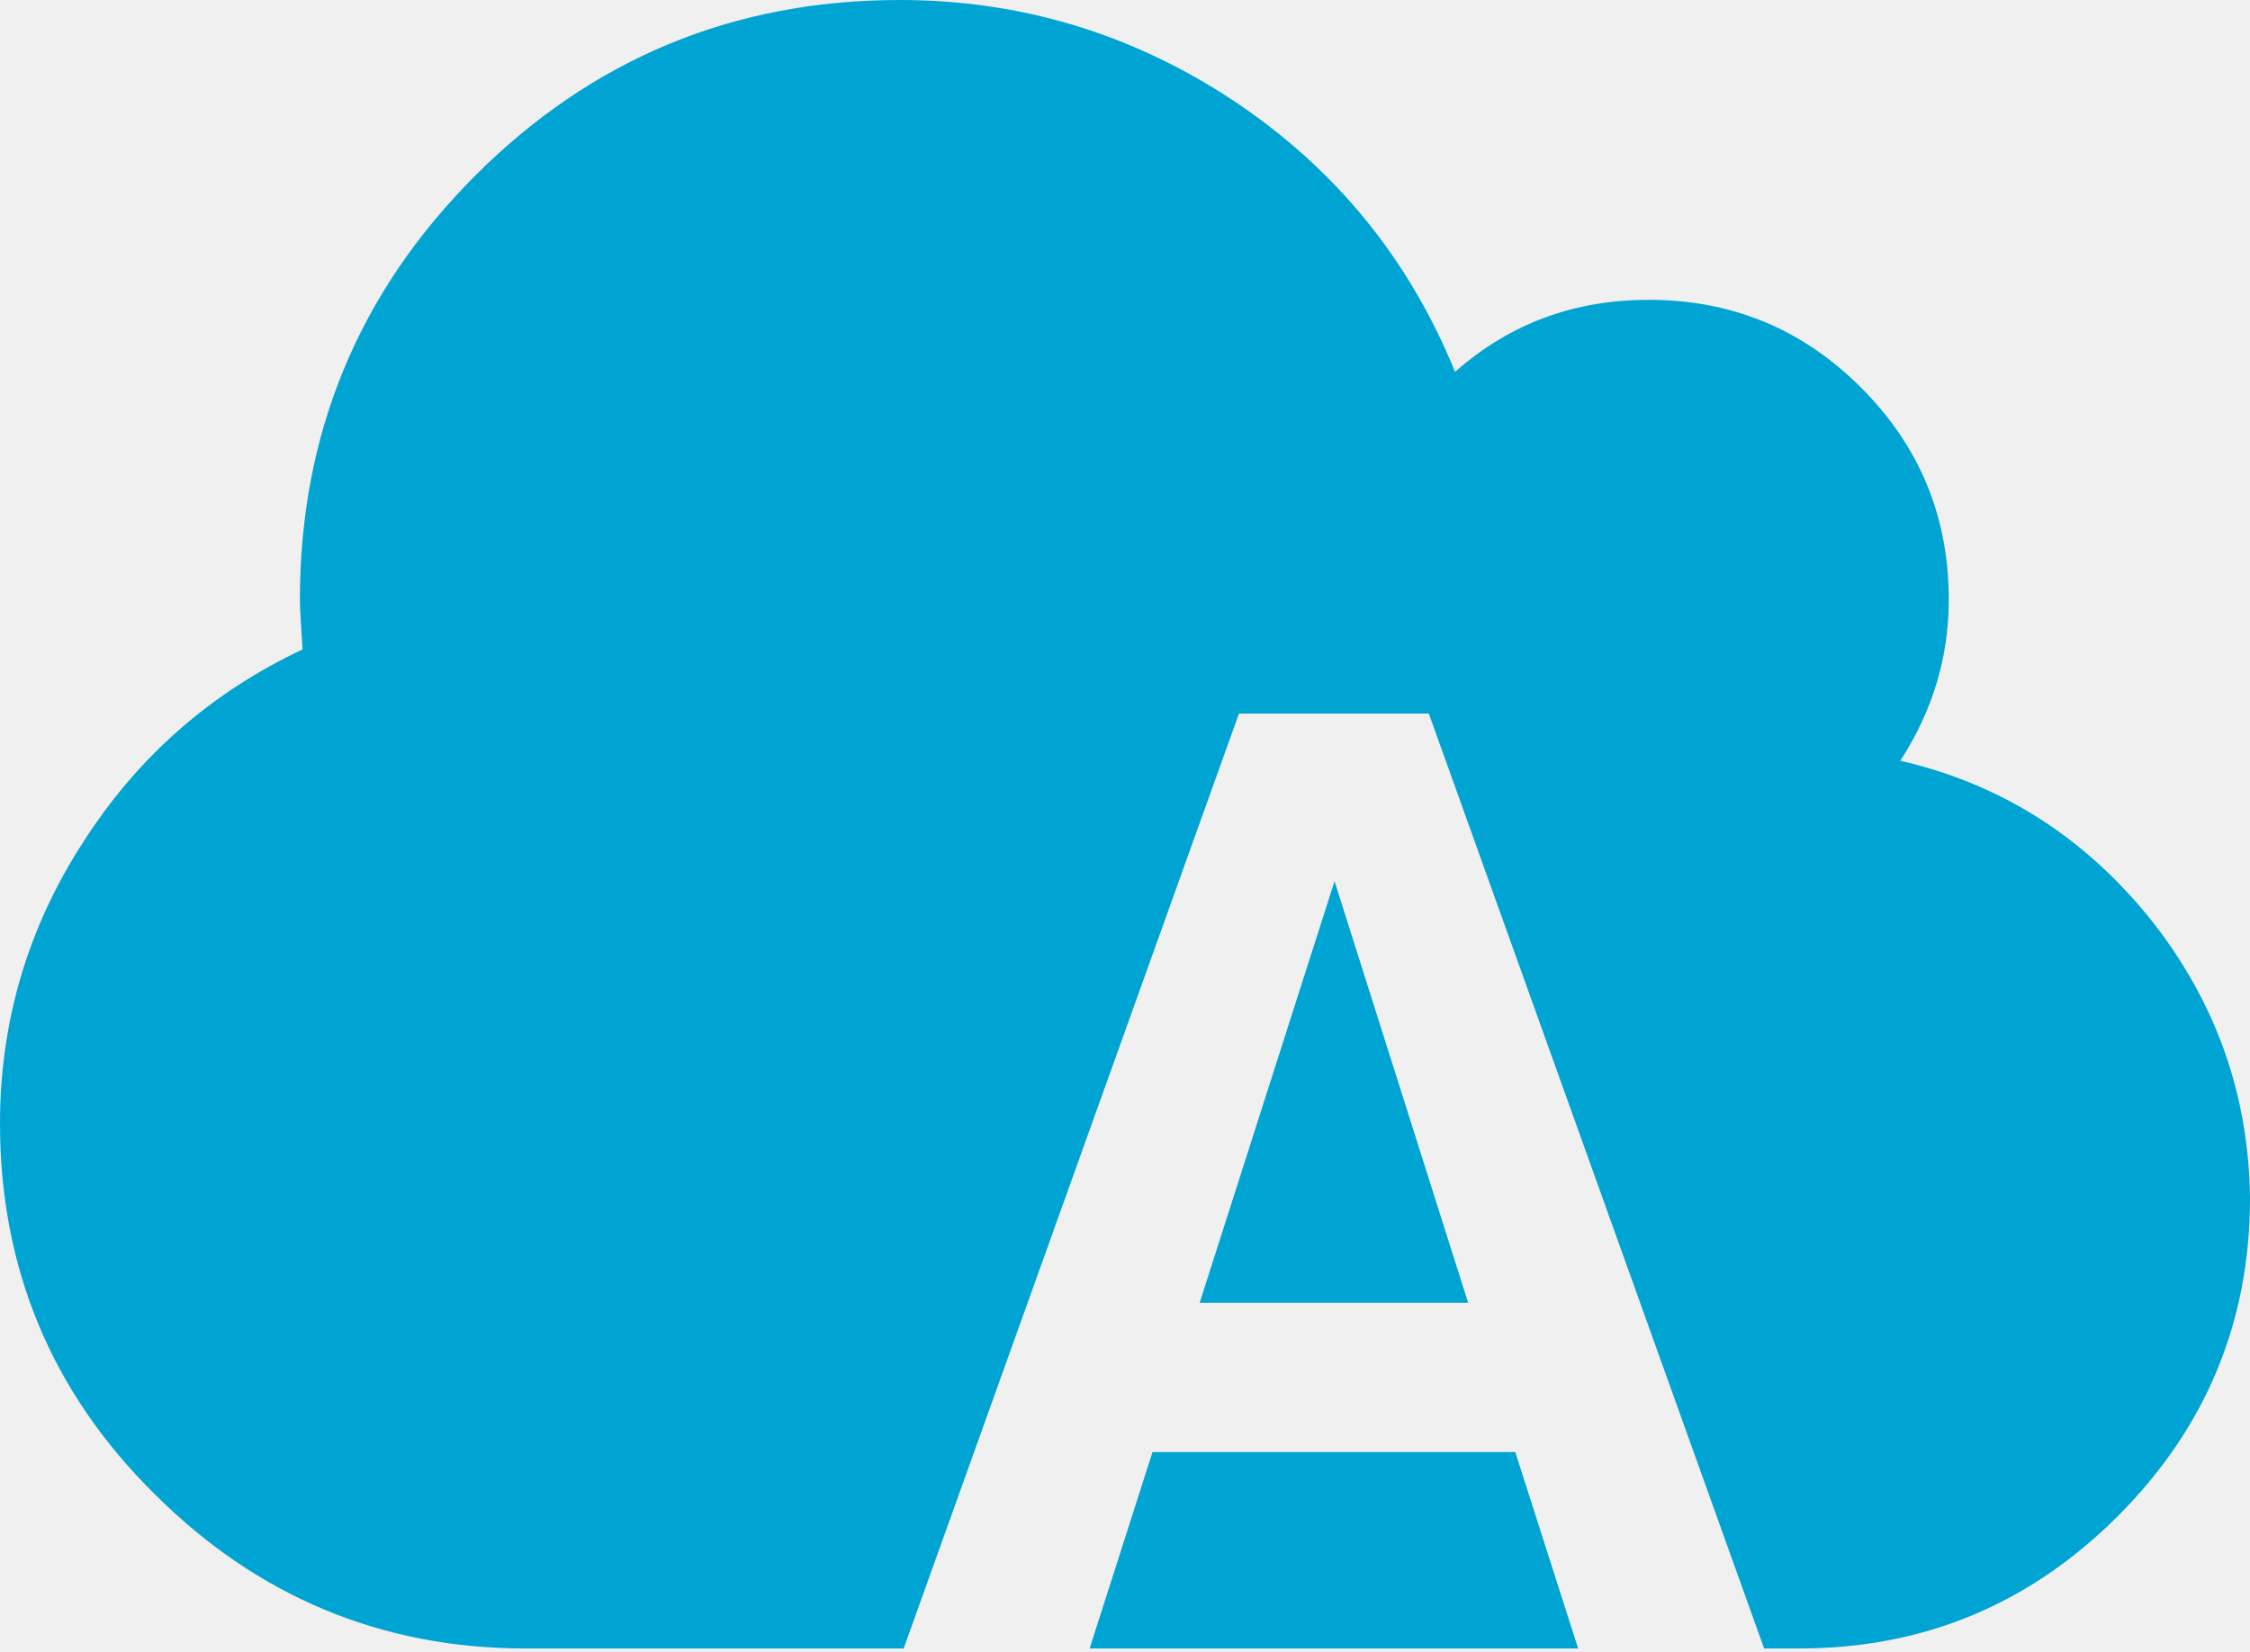
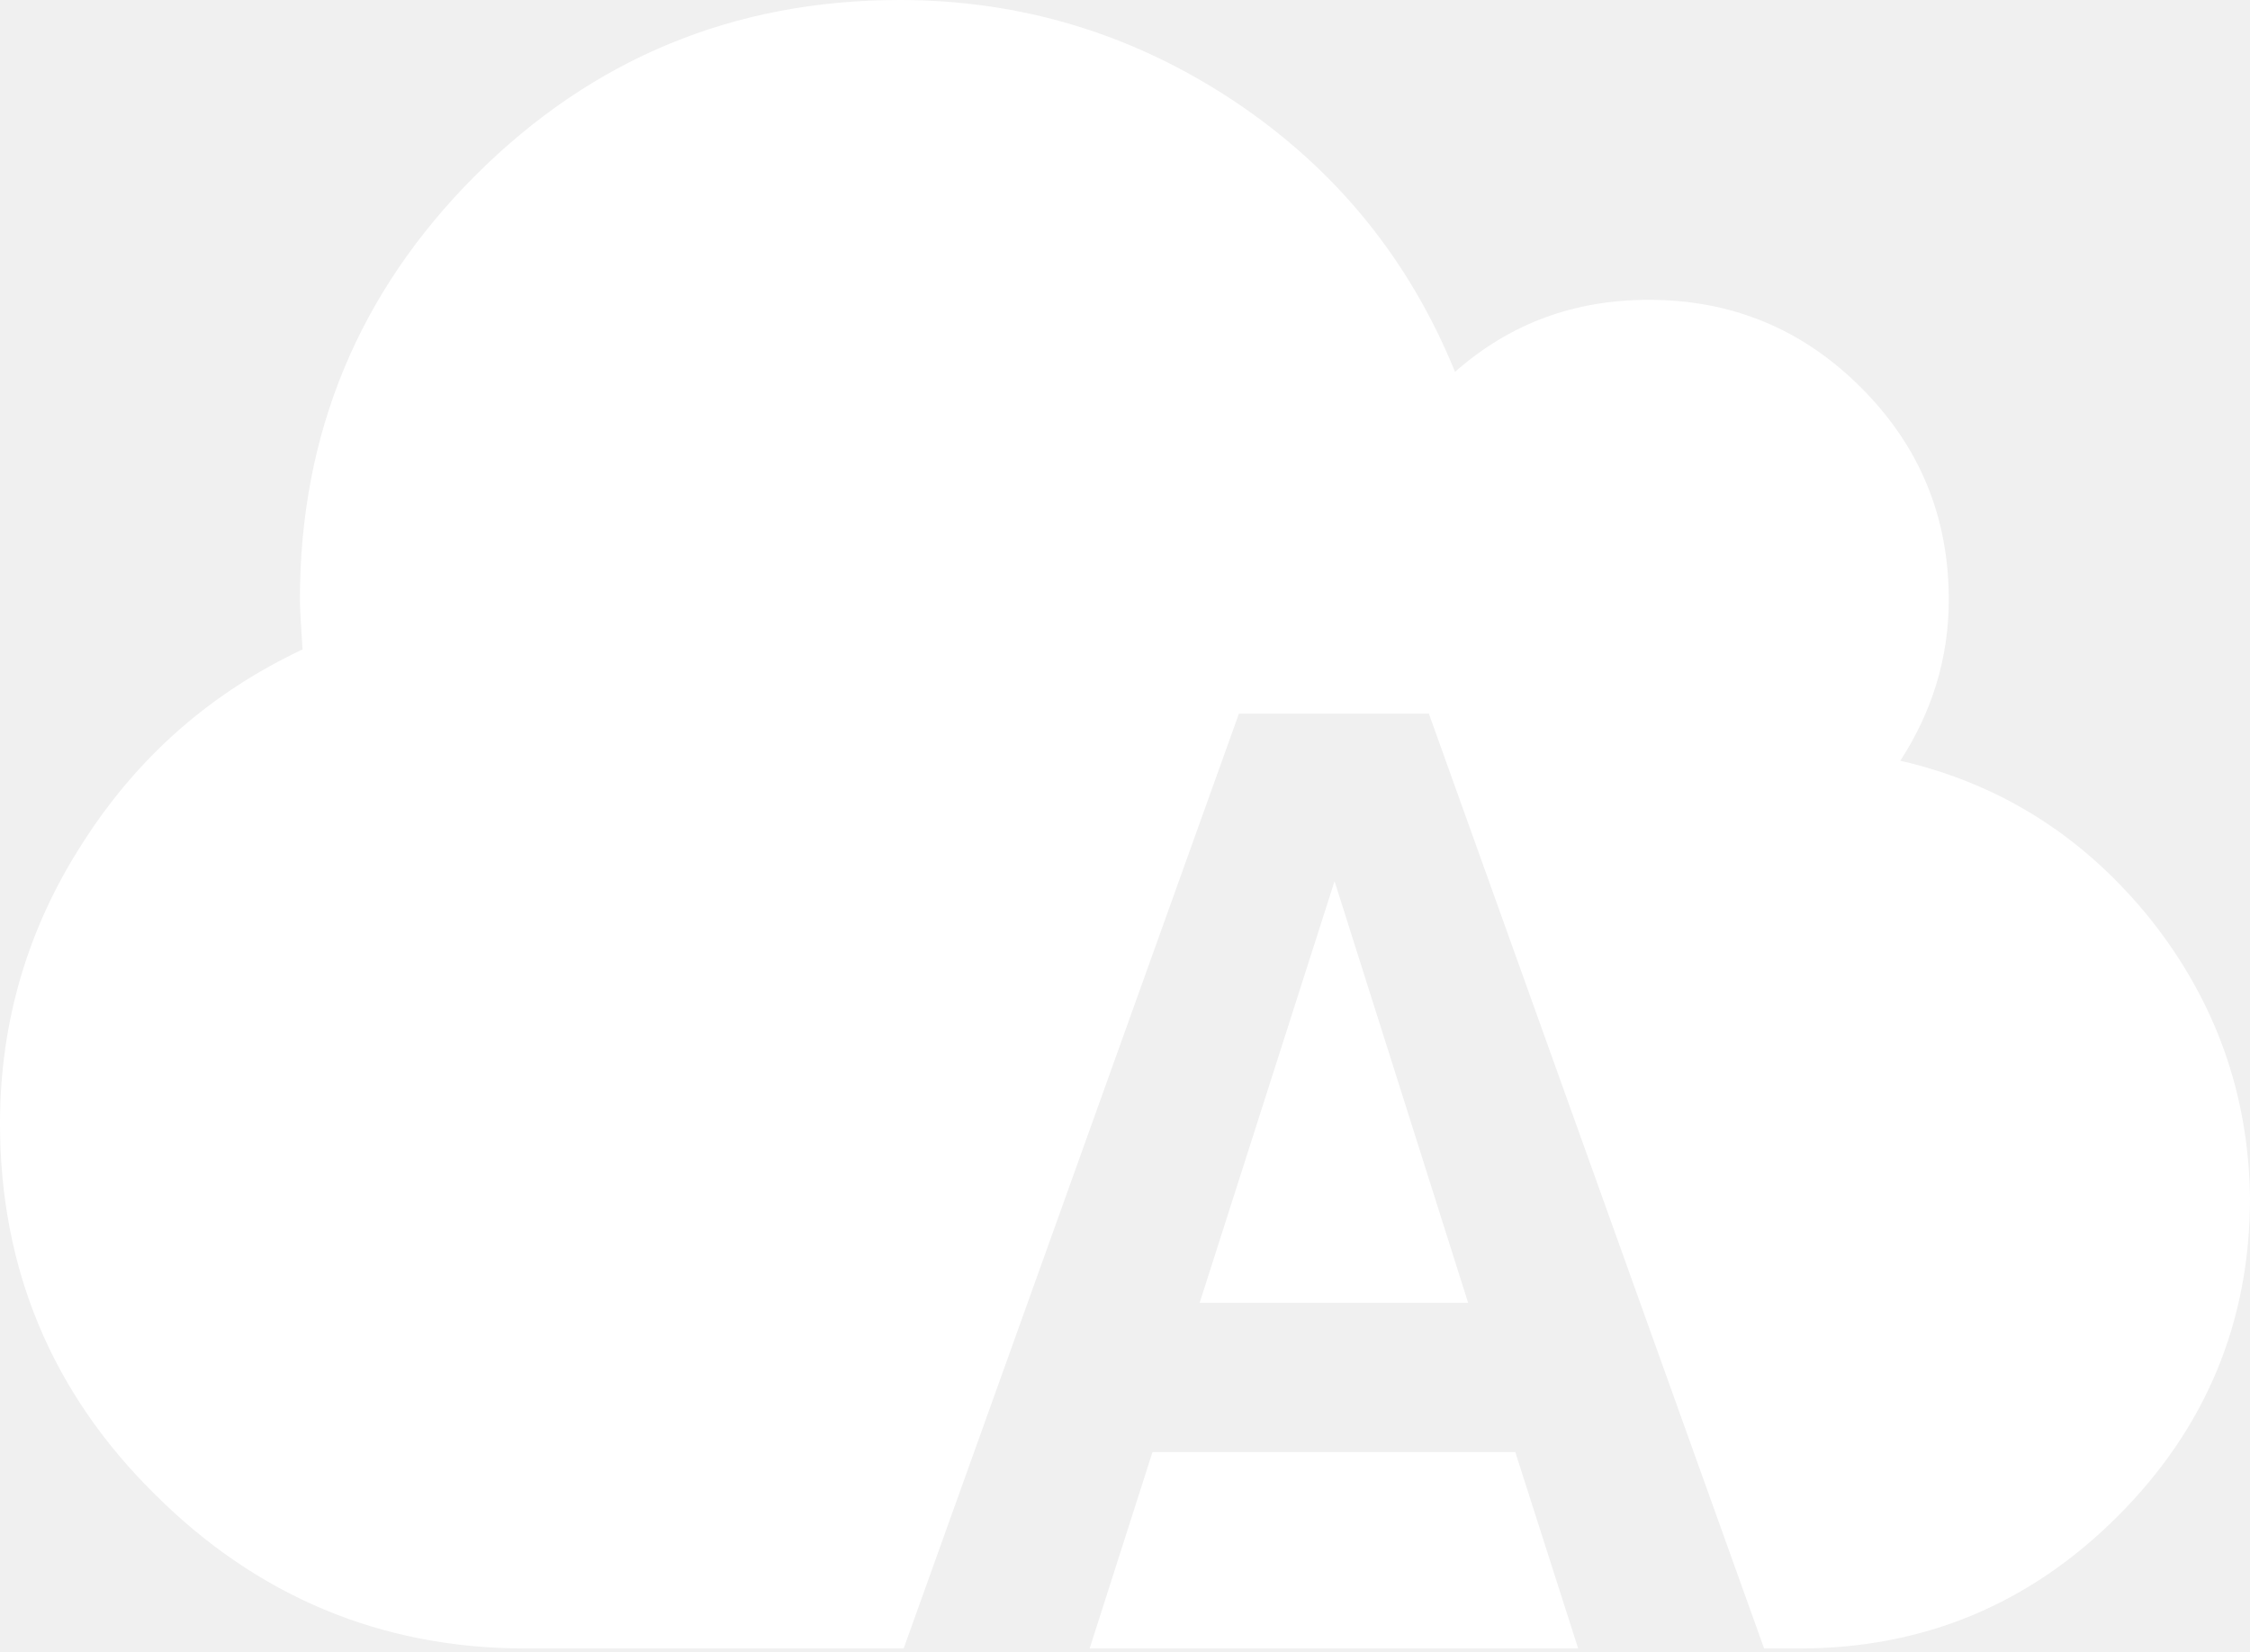
<svg xmlns="http://www.w3.org/2000/svg" width="256px" height="188px" viewBox="0 0 256 188" version="1.1" preserveAspectRatio="xMidYMid">
  <g>
-     <path d="M244.675,104.605 C237.225,95.367 227.837,89.257 216.214,86.575 C219.79,81.062 221.728,74.952 221.728,68.247 C221.728,58.859 218.449,50.813 211.744,44.107 C205.038,37.402 196.992,34.123 187.604,34.123 C179.111,34.123 171.809,36.806 165.551,42.319 C160.335,29.504 151.991,19.222 140.368,11.474 C128.894,3.874 116.228,0 102.37,0 C83.446,0 67.353,6.705 54.091,19.967 C40.829,33.229 34.123,49.322 34.123,68.247 C34.123,69.439 34.272,71.376 34.421,73.909 C23.991,78.827 15.646,86.128 9.388,95.963 C3.129,105.648 0,116.377 0,127.851 C0,144.242 5.811,158.398 17.583,170.021 C29.206,181.644 43.362,187.604 59.753,187.604 L204.74,187.604 C218.896,187.604 230.966,182.538 240.95,172.554 C250.934,162.57 256,150.501 256,136.345 C255.851,124.573 252.126,113.993 244.675,104.605 L244.675,104.605 L244.675,104.605 Z M200.717,187.604 L179.558,187.604 L172.405,165.253 L131.129,165.253 L123.977,187.604 L102.817,187.604 L140.964,81.211 L162.57,81.211 L200.717,187.604 L200.717,187.604 L200.717,187.604 Z M136.494,148.265 L167.041,148.265 L151.842,100.284 L136.494,148.265 L136.494,148.265 Z" fill="#00A4D3" />
+     <path d="M244.675,104.605 C237.225,95.367 227.837,89.257 216.214,86.575 C219.79,81.062 221.728,74.952 221.728,68.247 C221.728,58.859 218.449,50.813 211.744,44.107 C205.038,37.402 196.992,34.123 187.604,34.123 C179.111,34.123 171.809,36.806 165.551,42.319 C160.335,29.504 151.991,19.222 140.368,11.474 C128.894,3.874 116.228,0 102.37,0 C83.446,0 67.353,6.705 54.091,19.967 C40.829,33.229 34.123,49.322 34.123,68.247 C34.123,69.439 34.272,71.376 34.421,73.909 C23.991,78.827 15.646,86.128 9.388,95.963 C3.129,105.648 0,116.377 0,127.851 C0,144.242 5.811,158.398 17.583,170.021 C29.206,181.644 43.362,187.604 59.753,187.604 L204.74,187.604 C218.896,187.604 230.966,182.538 240.95,172.554 C250.934,162.57 256,150.501 256,136.345 C255.851,124.573 252.126,113.993 244.675,104.605 L244.675,104.605 L244.675,104.605 Z M200.717,187.604 L179.558,187.604 L172.405,165.253 L131.129,165.253 L123.977,187.604 L102.817,187.604 L140.964,81.211 L162.57,81.211 L200.717,187.604 L200.717,187.604 L200.717,187.604 Z M136.494,148.265 L167.041,148.265 L151.842,100.284 L136.494,148.265 L136.494,148.265 Z" fill="#FFFFFF" />
  </g>
</svg>
